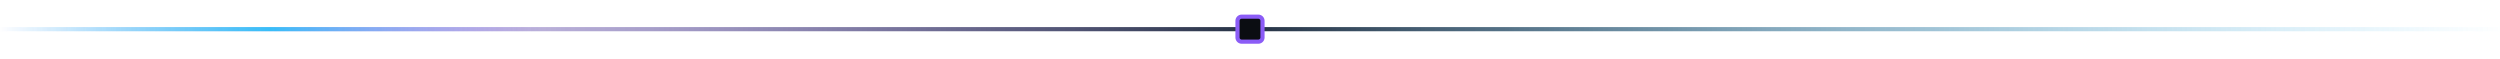
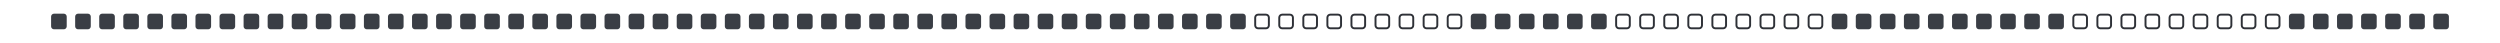
- <svg xmlns="http://www.w3.org/2000/svg" viewBox="0 0 1200 28" width="1200" height="28" role="img" aria-label="section divider">
-   <defs>
-     <linearGradient id="base" x1="0" x2="1">
-       <stop offset="0" stop-color="#8B5CF6" stop-opacity="0" />
-       <stop offset=".5" stop-color="#263244" />
-       <stop offset="1" stop-color="#38BDF8" stop-opacity="0" />
-     </linearGradient>
-     <linearGradient id="shine" x1="0" x2="1">
-       <stop offset="0" stop-color="#38BDF8" stop-opacity="0" />
-       <stop offset=".5" stop-color="#38BDF8" />
-       <stop offset="1" stop-color="#8B5CF6" stop-opacity="0" />
-     </linearGradient>
-   </defs>
+ <svg xmlns="http://www.w3.org/2000/svg" width="1280" height="22" viewBox="0 0 1280 22" role="img" aria-label="">
  <style>
- .sh{animation:sh 4.5s cubic-bezier(.45,0,.55,1) infinite}
- @keyframes sh{from{transform:translateX(-260px)}to{transform:translateX(1200px)}}
- .gem{transform-origin:600px 14px;animation:gem 4.5s ease-in-out infinite}
- @keyframes gem{0%,100%{transform:rotate(45deg) scale(1)}50%{transform:rotate(225deg) scale(1.25)}}
- @media (prefers-reduced-motion: reduce){*{animation:none!important}}
+ text{font-family:'Segoe UI', -apple-system, BlinkMacSystemFont, 'Helvetica Neue', Helvetica, Arial, sans-serif}
+ .m{font-family:ui-monospace, SFMono-Regular, 'SF Mono', Menlo, Consolas, 'Liberation Mono', monospace}
+ .dc{animation:dc 6s ease-in-out infinite}@keyframes dc{0%,8%,100%{fill:#3a3e45}4%{fill:#f2b63c}}
</style>
-   <rect x="0" y="13" width="1200" height="2" fill="url(#base)" />
-   <rect class="sh" x="0" y="13" width="260" height="2" fill="url(#shine)" />
-   <rect class="gem" x="594" y="8" width="12" height="12" rx="2" fill="#0B0D12" stroke="#8B5CF6" stroke-width="2" />
+   <defs />
+   <rect class="dc" style="animation-delay:0s" x="26.16" y="7" width="8" height="8" rx="1.5" fill="#3a3e45" />
+   <rect class="dc" style="animation-delay:0.04s" x="38.48" y="7" width="8" height="8" rx="1.5" fill="#3a3e45" />
+   <rect class="dc" style="animation-delay:0.08s" x="50.8" y="7" width="8" height="8" rx="1.5" fill="#3a3e45" />
+   <rect class="dc" style="animation-delay:0.12s" x="63.12" y="7" width="8" height="8" rx="1.5" fill="#3a3e45" />
+   <rect class="dc" style="animation-delay:0.16s" x="75.44" y="7" width="8" height="8" rx="1.5" fill="#3a3e45" />
+   <rect class="dc" style="animation-delay:0.2s" x="87.76" y="7" width="8" height="8" rx="1.5" fill="#3a3e45" />
+   <rect class="dc" style="animation-delay:0.24s" x="100.08" y="7" width="8" height="8" rx="1.5" fill="#3a3e45" />
+   <rect class="dc" style="animation-delay:0.28s" x="112.4" y="7" width="8" height="8" rx="1.5" fill="#3a3e45" />
+   <rect class="dc" style="animation-delay:0.32s" x="124.72" y="7" width="8" height="8" rx="1.5" fill="#3a3e45" />
+   <rect class="dc" style="animation-delay:0.36s" x="137.04" y="7" width="8" height="8" rx="1.5" fill="#3a3e45" />
+   <rect class="dc" style="animation-delay:0.4s" x="149.36" y="7" width="8" height="8" rx="1.5" fill="#3a3e45" />
+   <rect class="dc" style="animation-delay:0.44s" x="161.68" y="7" width="8" height="8" rx="1.5" fill="#3a3e45" />
+   <rect class="dc" style="animation-delay:0.48s" x="174" y="7" width="8" height="8" rx="1.5" fill="#3a3e45" />
+   <rect class="dc" style="animation-delay:0.52s" x="186.32" y="7" width="8" height="8" rx="1.5" fill="#3a3e45" />
+   <rect class="dc" style="animation-delay:0.56s" x="198.64" y="7" width="8" height="8" rx="1.5" fill="#3a3e45" />
+   <rect class="dc" style="animation-delay:0.6s" x="210.96" y="7" width="8" height="8" rx="1.5" fill="#3a3e45" />
+   <rect class="dc" style="animation-delay:0.64s" x="223.28" y="7" width="8" height="8" rx="1.5" fill="#3a3e45" />
+   <rect class="dc" style="animation-delay:0.68s" x="235.6" y="7" width="8" height="8" rx="1.5" fill="#3a3e45" />
+   <rect class="dc" style="animation-delay:0.72s" x="247.92" y="7" width="8" height="8" rx="1.5" fill="#3a3e45" />
+   <rect class="dc" style="animation-delay:0.76s" x="260.24" y="7" width="8" height="8" rx="1.5" fill="#3a3e45" />
+   <rect class="dc" style="animation-delay:0.8s" x="272.56" y="7" width="8" height="8" rx="1.5" fill="#3a3e45" />
+   <rect class="dc" style="animation-delay:0.84s" x="284.88" y="7" width="8" height="8" rx="1.5" fill="#3a3e45" />
+   <rect class="dc" style="animation-delay:0.88s" x="297.2" y="7" width="8" height="8" rx="1.5" fill="#3a3e45" />
+   <rect class="dc" style="animation-delay:0.92s" x="309.52" y="7" width="8" height="8" rx="1.5" fill="#3a3e45" />
+   <rect class="dc" style="animation-delay:0.96s" x="321.84" y="7" width="8" height="8" rx="1.5" fill="#3a3e45" />
+   <rect class="dc" style="animation-delay:1s" x="334.16" y="7" width="8" height="8" rx="1.5" fill="#3a3e45" />
+   <rect class="dc" style="animation-delay:1.04s" x="346.48" y="7" width="8" height="8" rx="1.5" fill="#3a3e45" />
+   <rect class="dc" style="animation-delay:1.08s" x="358.8" y="7" width="8" height="8" rx="1.5" fill="#3a3e45" />
+   <rect class="dc" style="animation-delay:1.12s" x="371.12" y="7" width="8" height="8" rx="1.5" fill="#3a3e45" />
+   <rect class="dc" style="animation-delay:1.16s" x="383.44" y="7" width="8" height="8" rx="1.5" fill="#3a3e45" />
+   <rect class="dc" style="animation-delay:1.2s" x="395.76" y="7" width="8" height="8" rx="1.5" fill="#3a3e45" />
+   <rect class="dc" style="animation-delay:1.24s" x="408.08" y="7" width="8" height="8" rx="1.5" fill="#3a3e45" />
+   <rect class="dc" style="animation-delay:1.28s" x="420.4" y="7" width="8" height="8" rx="1.5" fill="#3a3e45" />
+   <rect class="dc" style="animation-delay:1.32s" x="432.72" y="7" width="8" height="8" rx="1.5" fill="#3a3e45" />
+   <rect class="dc" style="animation-delay:1.36s" x="445.04" y="7" width="8" height="8" rx="1.5" fill="#3a3e45" />
+   <rect class="dc" style="animation-delay:1.4s" x="457.36" y="7" width="8" height="8" rx="1.5" fill="#3a3e45" />
+   <rect class="dc" style="animation-delay:1.44s" x="469.68" y="7" width="8" height="8" rx="1.5" fill="#3a3e45" />
+   <rect class="dc" style="animation-delay:1.48s" x="482" y="7" width="8" height="8" rx="1.5" fill="#3a3e45" />
+   <rect class="dc" style="animation-delay:1.52s" x="494.32" y="7" width="8" height="8" rx="1.5" fill="#3a3e45" />
+   <rect class="dc" style="animation-delay:1.56s" x="506.64" y="7" width="8" height="8" rx="1.5" fill="#3a3e45" />
+   <rect class="dc" style="animation-delay:1.6s" x="518.96" y="7" width="8" height="8" rx="1.5" fill="#3a3e45" />
+   <rect class="dc" style="animation-delay:1.64s" x="531.28" y="7" width="8" height="8" rx="1.5" fill="#3a3e45" />
+   <rect class="dc" style="animation-delay:1.68s" x="543.6" y="7" width="8" height="8" rx="1.5" fill="#3a3e45" />
+   <rect class="dc" style="animation-delay:1.72s" x="555.92" y="7" width="8" height="8" rx="1.5" fill="#3a3e45" />
+   <rect class="dc" style="animation-delay:1.76s" x="568.24" y="7" width="8" height="8" rx="1.5" fill="#3a3e45" />
+   <rect class="dc" style="animation-delay:1.8s" x="580.56" y="7" width="8" height="8" rx="1.5" fill="#3a3e45" />
+   <rect class="dc" style="animation-delay:1.84s" x="592.88" y="7" width="8" height="8" rx="1.5" fill="#3a3e45" />
+   <rect class="dc" style="animation-delay:1.88s" x="605.2" y="7" width="8" height="8" rx="1.5" fill="#3a3e45" />
+   <rect class="dc" style="animation-delay:1.92s" x="617.52" y="7" width="8" height="8" rx="1.5" fill="#3a3e45" />
+   <rect class="dc" style="animation-delay:1.96s" x="629.84" y="7" width="8" height="8" rx="1.5" fill="#3a3e45" />
+   <rect x="642.66" y="7.5" width="7" height="7" rx="1.5" fill="none" stroke="#2e3137" />
+   <rect x="654.98" y="7.5" width="7" height="7" rx="1.5" fill="none" stroke="#2e3137" />
+   <rect x="667.3" y="7.5" width="7" height="7" rx="1.5" fill="none" stroke="#2e3137" />
+   <rect x="679.62" y="7.5" width="7" height="7" rx="1.5" fill="none" stroke="#2e3137" />
+   <rect x="691.94" y="7.5" width="7" height="7" rx="1.5" fill="none" stroke="#2e3137" />
+   <rect x="704.26" y="7.5" width="7" height="7" rx="1.5" fill="none" stroke="#2e3137" />
+   <rect x="716.58" y="7.5" width="7" height="7" rx="1.5" fill="none" stroke="#2e3137" />
+   <rect x="728.9" y="7.5" width="7" height="7" rx="1.5" fill="none" stroke="#2e3137" />
+   <rect x="741.22" y="7.5" width="7" height="7" rx="1.5" fill="none" stroke="#2e3137" />
+   <rect class="dc" style="animation-delay:2.36s" x="753.04" y="7" width="8" height="8" rx="1.5" fill="#3a3e45" />
+   <rect class="dc" style="animation-delay:2.4s" x="765.36" y="7" width="8" height="8" rx="1.5" fill="#3a3e45" />
+   <rect class="dc" style="animation-delay:2.44s" x="777.68" y="7" width="8" height="8" rx="1.5" fill="#3a3e45" />
+   <rect class="dc" style="animation-delay:2.48s" x="790" y="7" width="8" height="8" rx="1.5" fill="#3a3e45" />
+   <rect class="dc" style="animation-delay:2.52s" x="802.32" y="7" width="8" height="8" rx="1.5" fill="#3a3e45" />
+   <rect class="dc" style="animation-delay:2.56s" x="814.64" y="7" width="8" height="8" rx="1.5" fill="#3a3e45" />
+   <rect x="827.46" y="7.5" width="7" height="7" rx="1.5" fill="none" stroke="#2e3137" />
+   <rect x="839.78" y="7.5" width="7" height="7" rx="1.5" fill="none" stroke="#2e3137" />
+   <rect x="852.1" y="7.5" width="7" height="7" rx="1.5" fill="none" stroke="#2e3137" />
+   <rect x="864.42" y="7.5" width="7" height="7" rx="1.5" fill="none" stroke="#2e3137" />
+   <rect x="876.74" y="7.5" width="7" height="7" rx="1.5" fill="none" stroke="#2e3137" />
+   <rect x="889.06" y="7.5" width="7" height="7" rx="1.5" fill="none" stroke="#2e3137" />
+   <rect x="901.38" y="7.5" width="7" height="7" rx="1.5" fill="none" stroke="#2e3137" />
+   <rect x="913.7" y="7.5" width="7" height="7" rx="1.5" fill="none" stroke="#2e3137" />
+   <rect x="926.02" y="7.5" width="7" height="7" rx="1.5" fill="none" stroke="#2e3137" />
+   <rect class="dc" style="animation-delay:2.96s" x="937.84" y="7" width="8" height="8" rx="1.5" fill="#3a3e45" />
+   <rect class="dc" style="animation-delay:3s" x="950.16" y="7" width="8" height="8" rx="1.5" fill="#3a3e45" />
+   <rect class="dc" style="animation-delay:3.04s" x="962.48" y="7" width="8" height="8" rx="1.5" fill="#3a3e45" />
+   <rect class="dc" style="animation-delay:3.08s" x="974.8" y="7" width="8" height="8" rx="1.5" fill="#3a3e45" />
+   <rect class="dc" style="animation-delay:3.12s" x="987.12" y="7" width="8" height="8" rx="1.5" fill="#3a3e45" />
+   <rect class="dc" style="animation-delay:3.16s" x="999.44" y="7" width="8" height="8" rx="1.5" fill="#3a3e45" />
+   <rect class="dc" style="animation-delay:3.2s" x="1011.76" y="7" width="8" height="8" rx="1.5" fill="#3a3e45" />
+   <rect class="dc" style="animation-delay:3.24s" x="1024.08" y="7" width="8" height="8" rx="1.5" fill="#3a3e45" />
+   <rect class="dc" style="animation-delay:3.28s" x="1036.4" y="7" width="8" height="8" rx="1.5" fill="#3a3e45" />
+   <rect class="dc" style="animation-delay:3.32s" x="1048.72" y="7" width="8" height="8" rx="1.5" fill="#3a3e45" />
+   <rect x="1061.54" y="7.5" width="7" height="7" rx="1.5" fill="none" stroke="#2e3137" />
+   <rect x="1073.86" y="7.5" width="7" height="7" rx="1.5" fill="none" stroke="#2e3137" />
+   <rect x="1086.18" y="7.5" width="7" height="7" rx="1.5" fill="none" stroke="#2e3137" />
+   <rect x="1098.5" y="7.5" width="7" height="7" rx="1.5" fill="none" stroke="#2e3137" />
+   <rect x="1110.82" y="7.5" width="7" height="7" rx="1.5" fill="none" stroke="#2e3137" />
+   <rect x="1123.14" y="7.5" width="7" height="7" rx="1.5" fill="none" stroke="#2e3137" />
+   <rect x="1135.46" y="7.5" width="7" height="7" rx="1.5" fill="none" stroke="#2e3137" />
+   <rect x="1147.78" y="7.5" width="7" height="7" rx="1.5" fill="none" stroke="#2e3137" />
+   <rect x="1160.1" y="7.5" width="7" height="7" rx="1.5" fill="none" stroke="#2e3137" />
+   <rect class="dc" style="animation-delay:3.72s" x="1171.92" y="7" width="8" height="8" rx="1.5" fill="#3a3e45" />
+   <rect class="dc" style="animation-delay:3.76s" x="1184.24" y="7" width="8" height="8" rx="1.5" fill="#3a3e45" />
+   <rect class="dc" style="animation-delay:3.8s" x="1196.56" y="7" width="8" height="8" rx="1.5" fill="#3a3e45" />
+   <rect class="dc" style="animation-delay:3.84s" x="1208.88" y="7" width="8" height="8" rx="1.5" fill="#3a3e45" />
+   <rect class="dc" style="animation-delay:3.88s" x="1221.2" y="7" width="8" height="8" rx="1.5" fill="#3a3e45" />
+   <rect class="dc" style="animation-delay:3.92s" x="1233.52" y="7" width="8" height="8" rx="1.5" fill="#3a3e45" />
+   <rect class="dc" style="animation-delay:3.96s" x="1245.84" y="7" width="8" height="8" rx="1.5" fill="#3a3e45" />
</svg>
